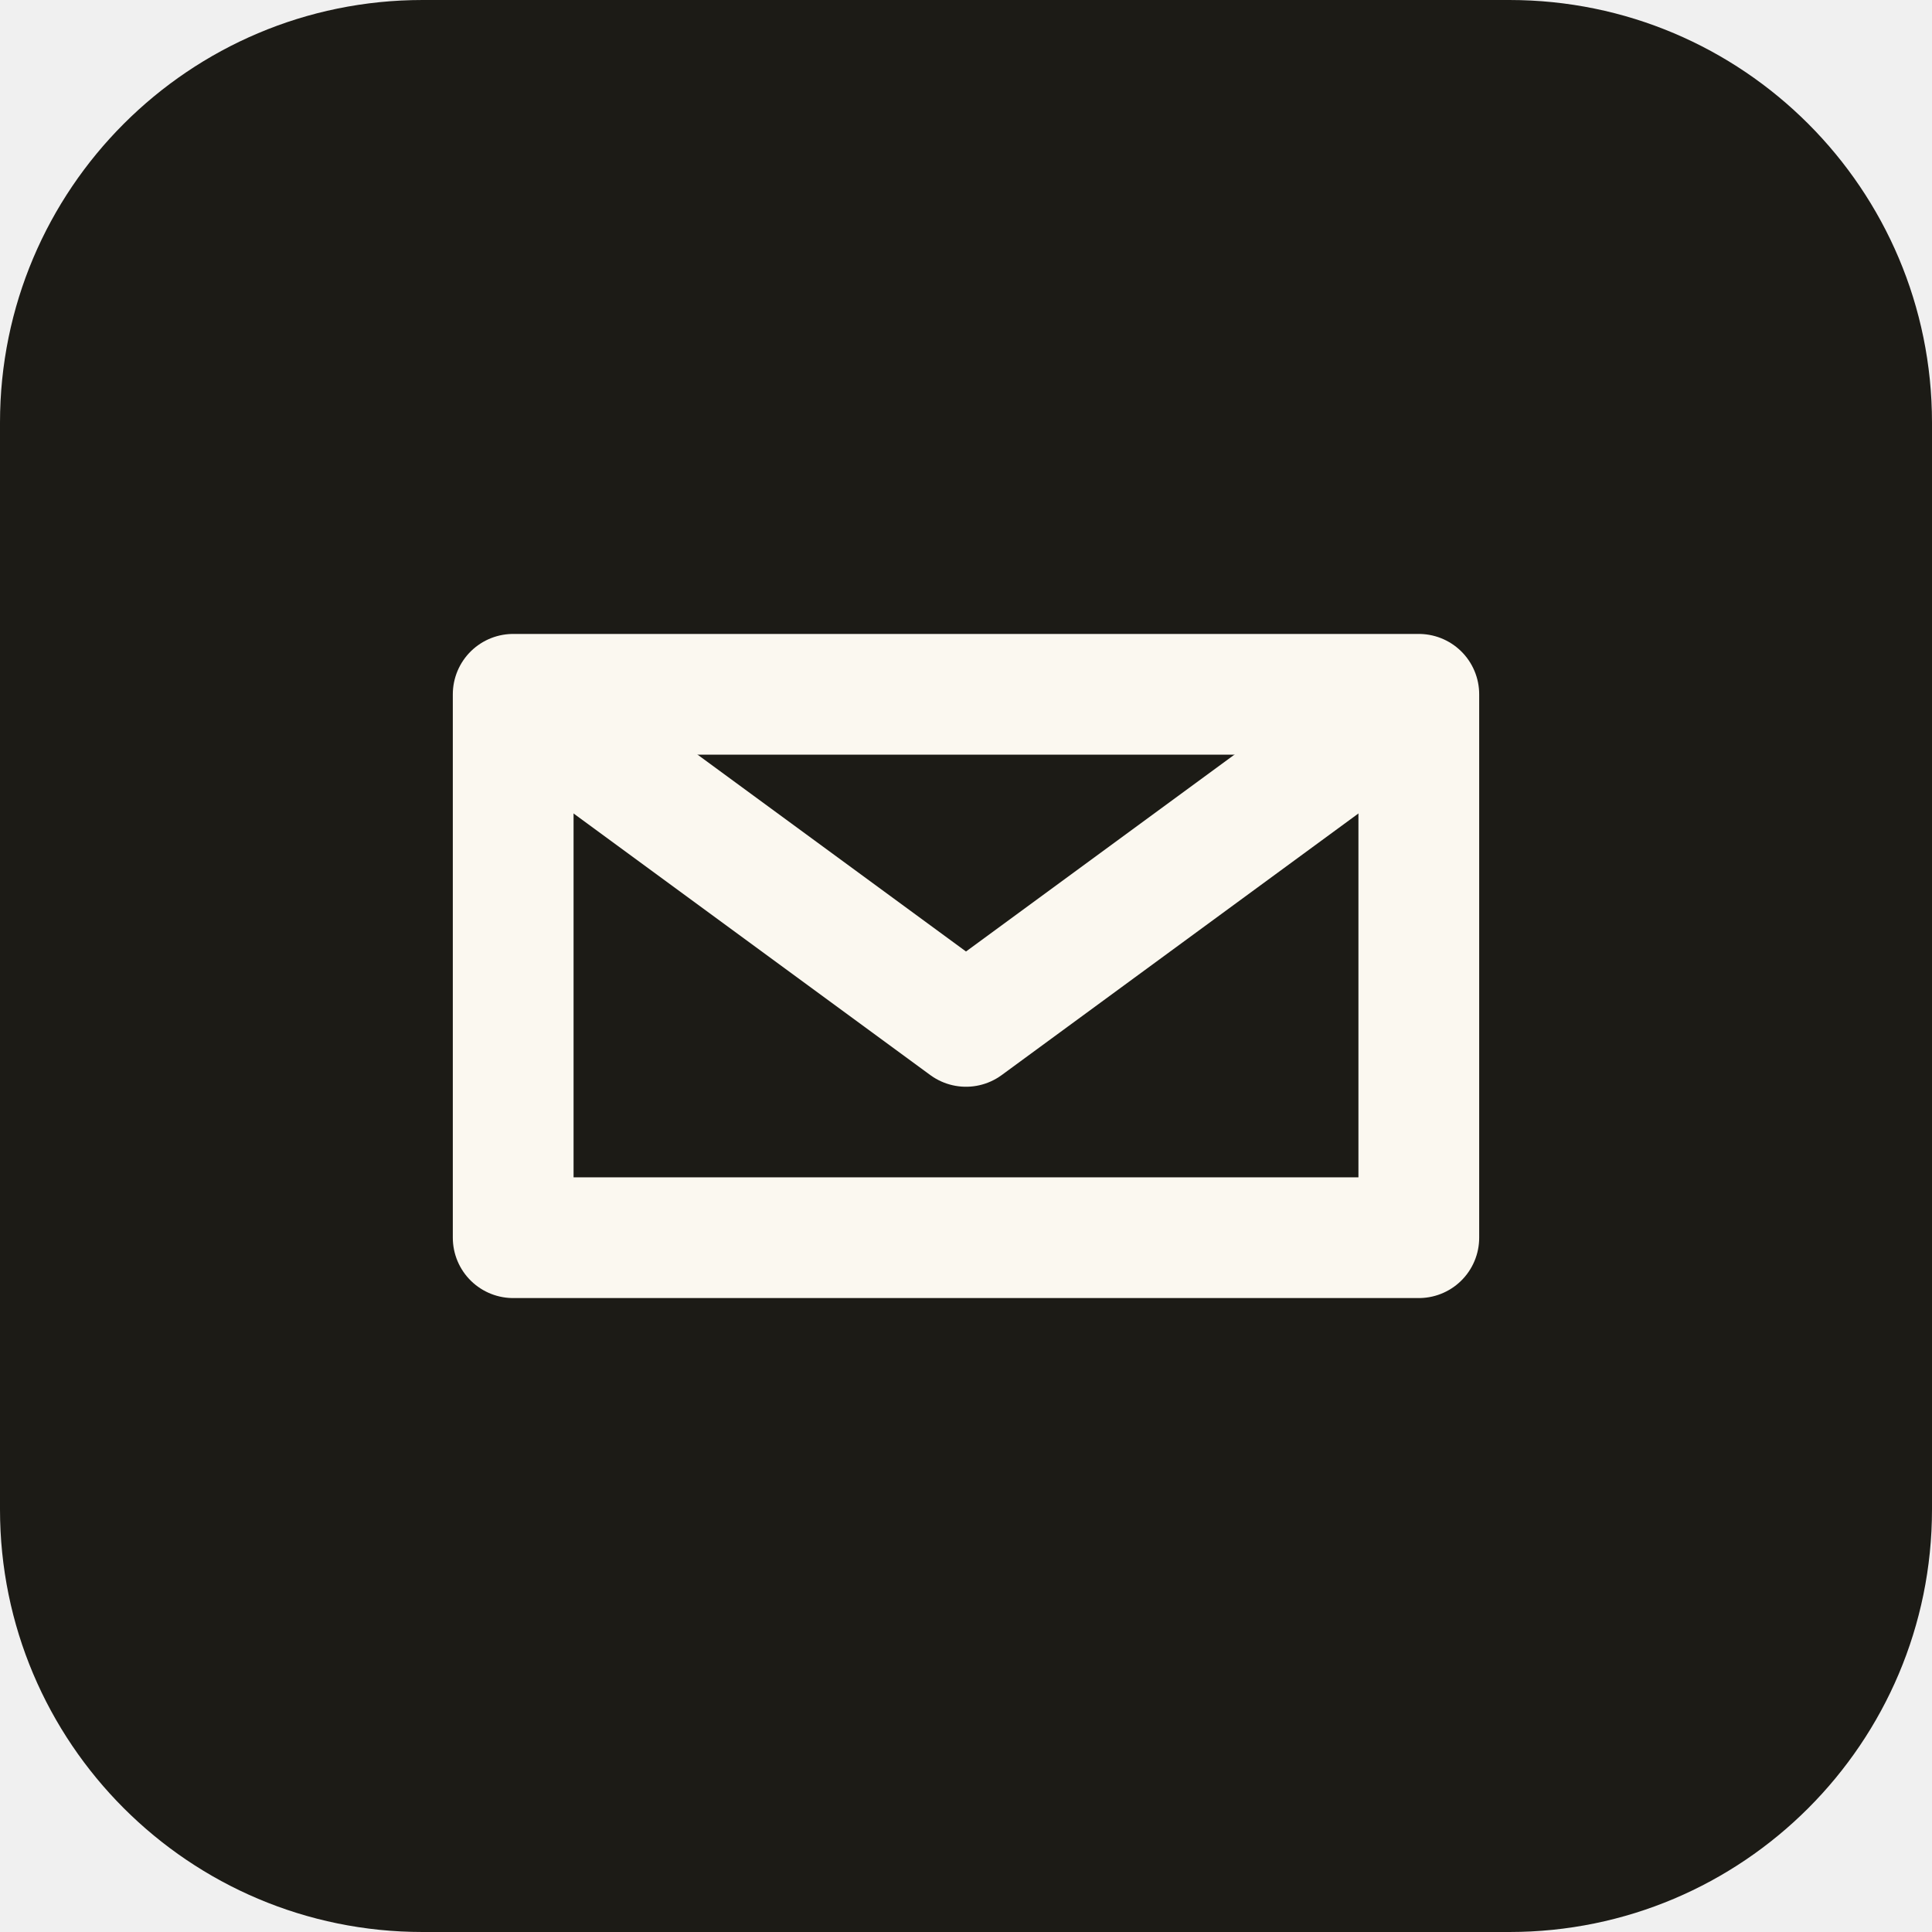
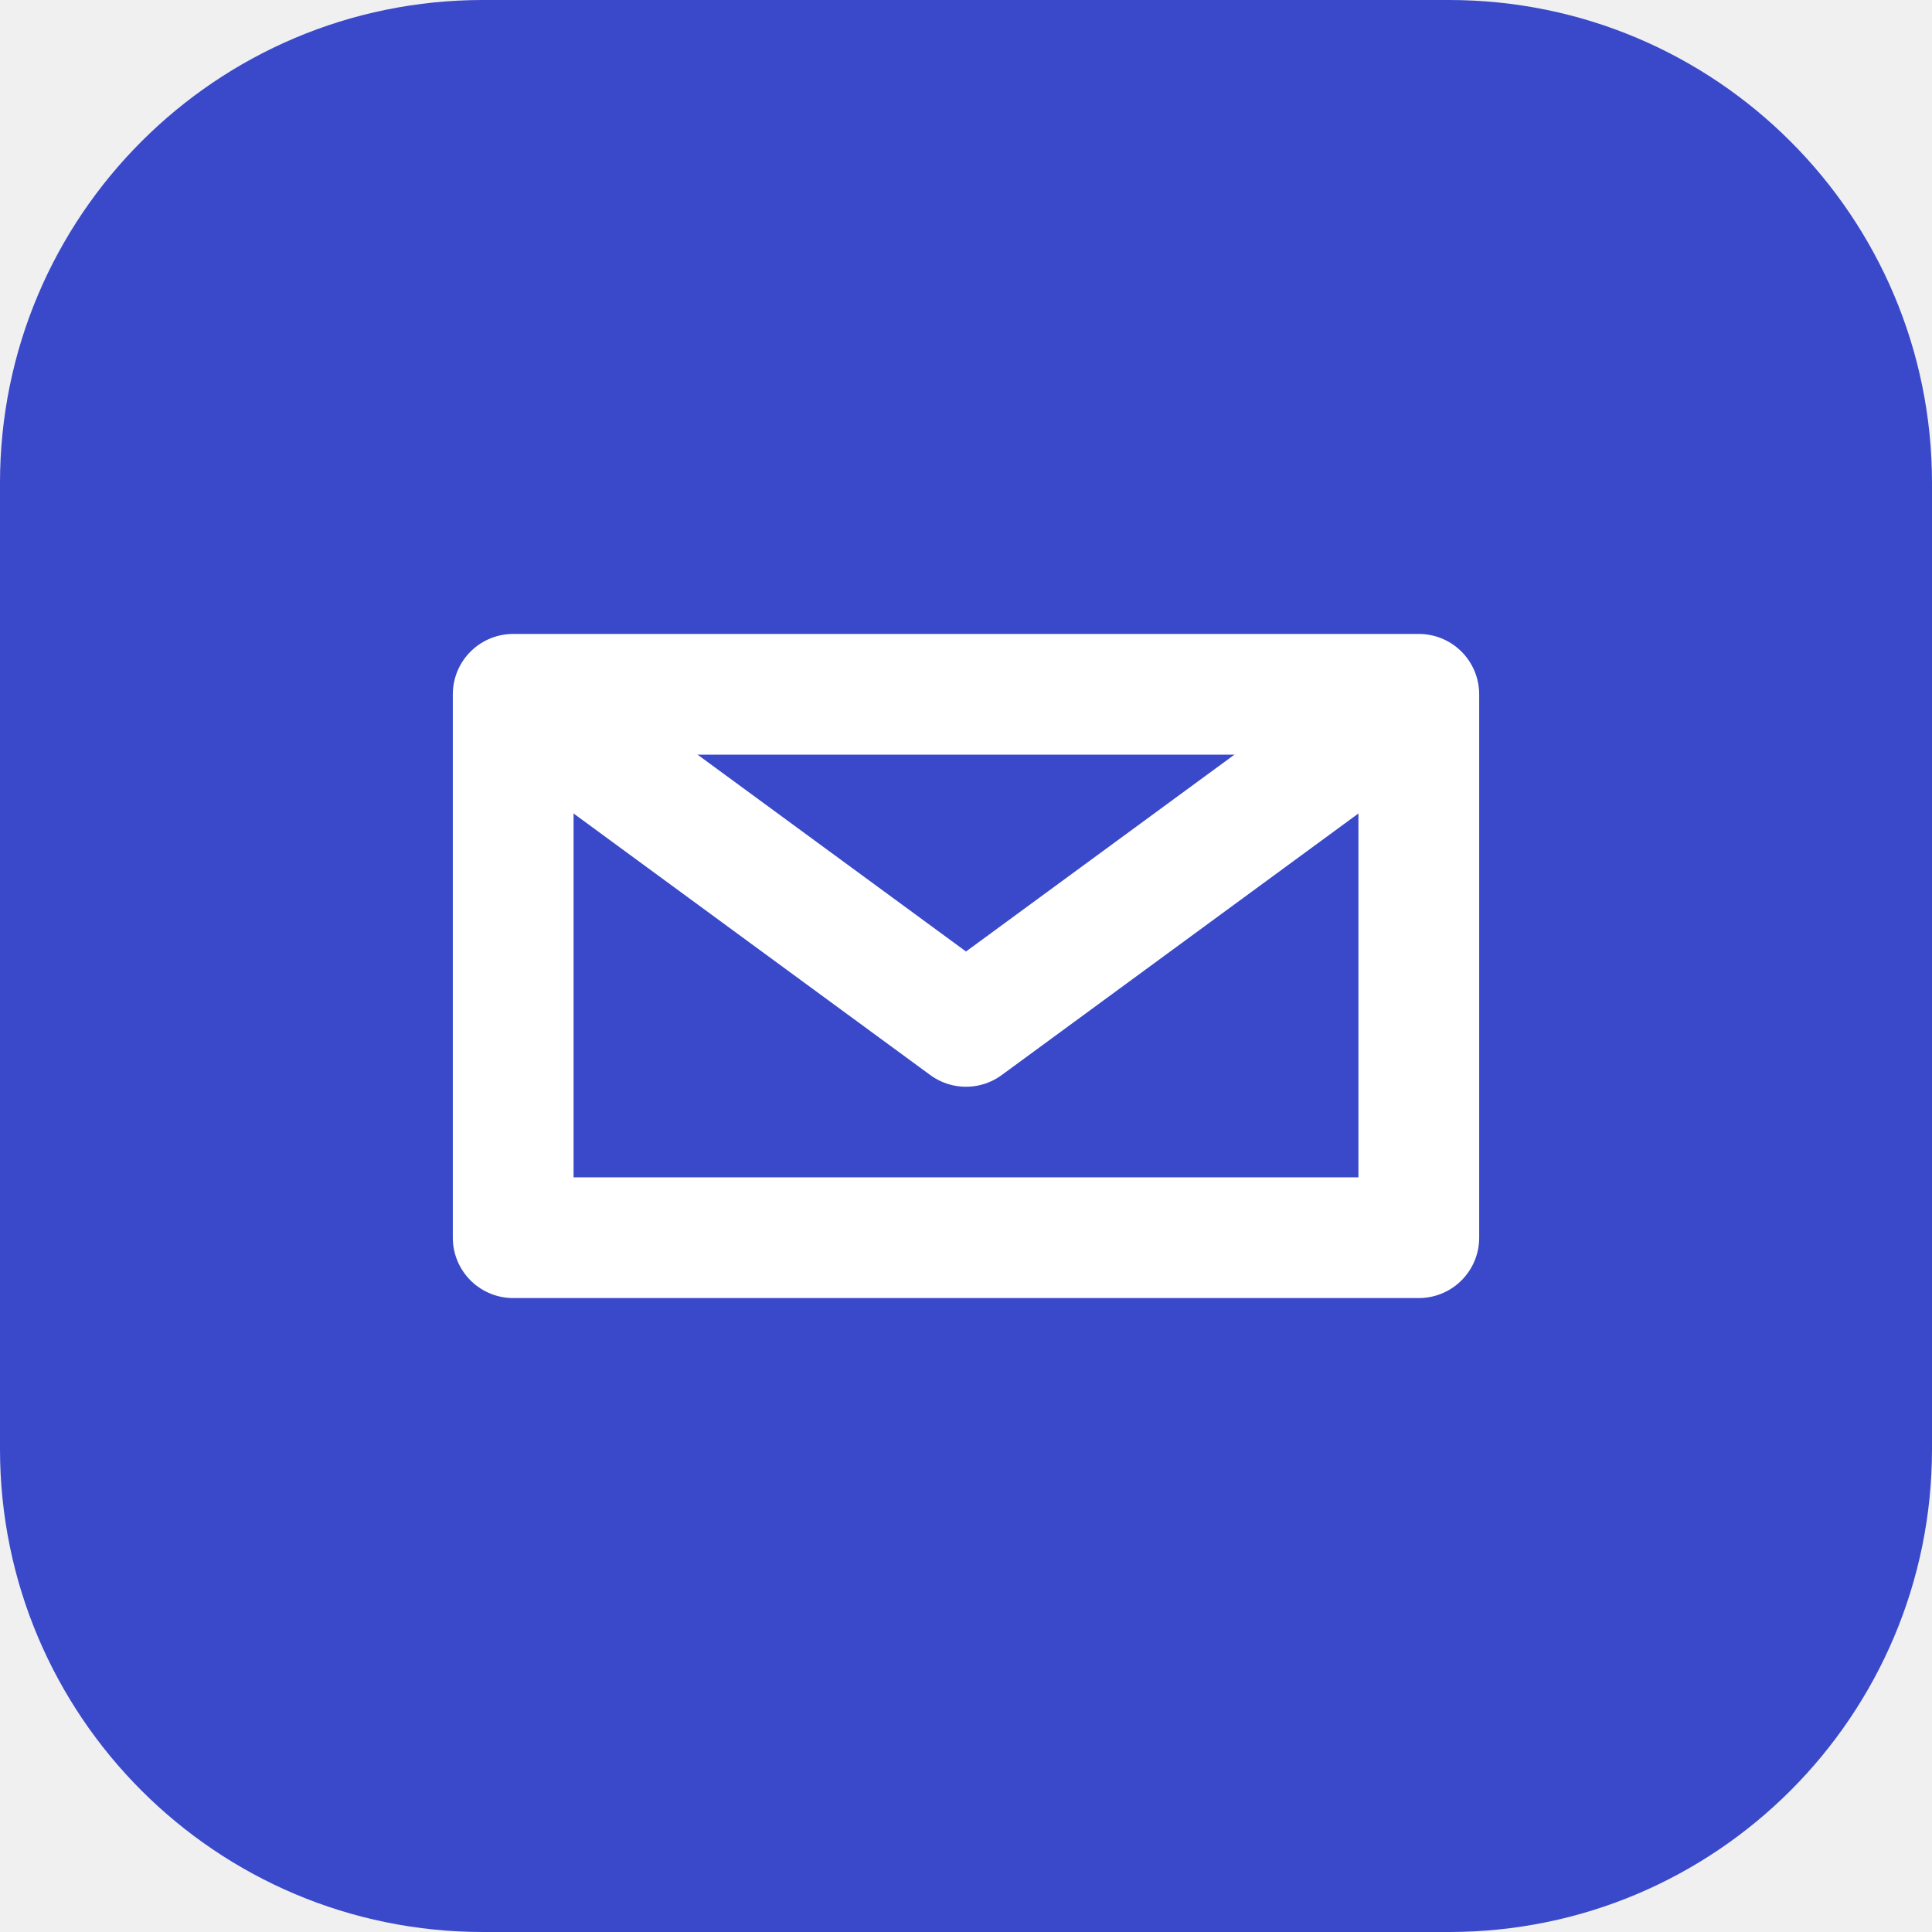
<svg xmlns="http://www.w3.org/2000/svg" viewBox="0 0 32 32" role="img" aria-label="Mailroom">
-   <rect width="32" height="32" rx="7" fill="#1c1b16" />
-   <path d="M8.5 11.5h15v9h-15z" fill="none" stroke="#fbf8f0" stroke-width="2" stroke-linejoin="round" />
-   <path d="M8.5 11.5l7.5 5.5 7.5-5.5" fill="none" stroke="#fbf8f0" stroke-width="2" stroke-linejoin="round" />
+   <rect width="32" height="32" rx="8" fill="#3949c9" />
+   <path d="M8.5 11.5h15v9h-15z" fill="none" stroke="#fff" stroke-width="2" stroke-linejoin="round" />
+   <path d="M8.5 11.5l7.5 5.5 7.5-5.5" fill="none" stroke="#fff" stroke-width="2" stroke-linejoin="round" />
</svg>
